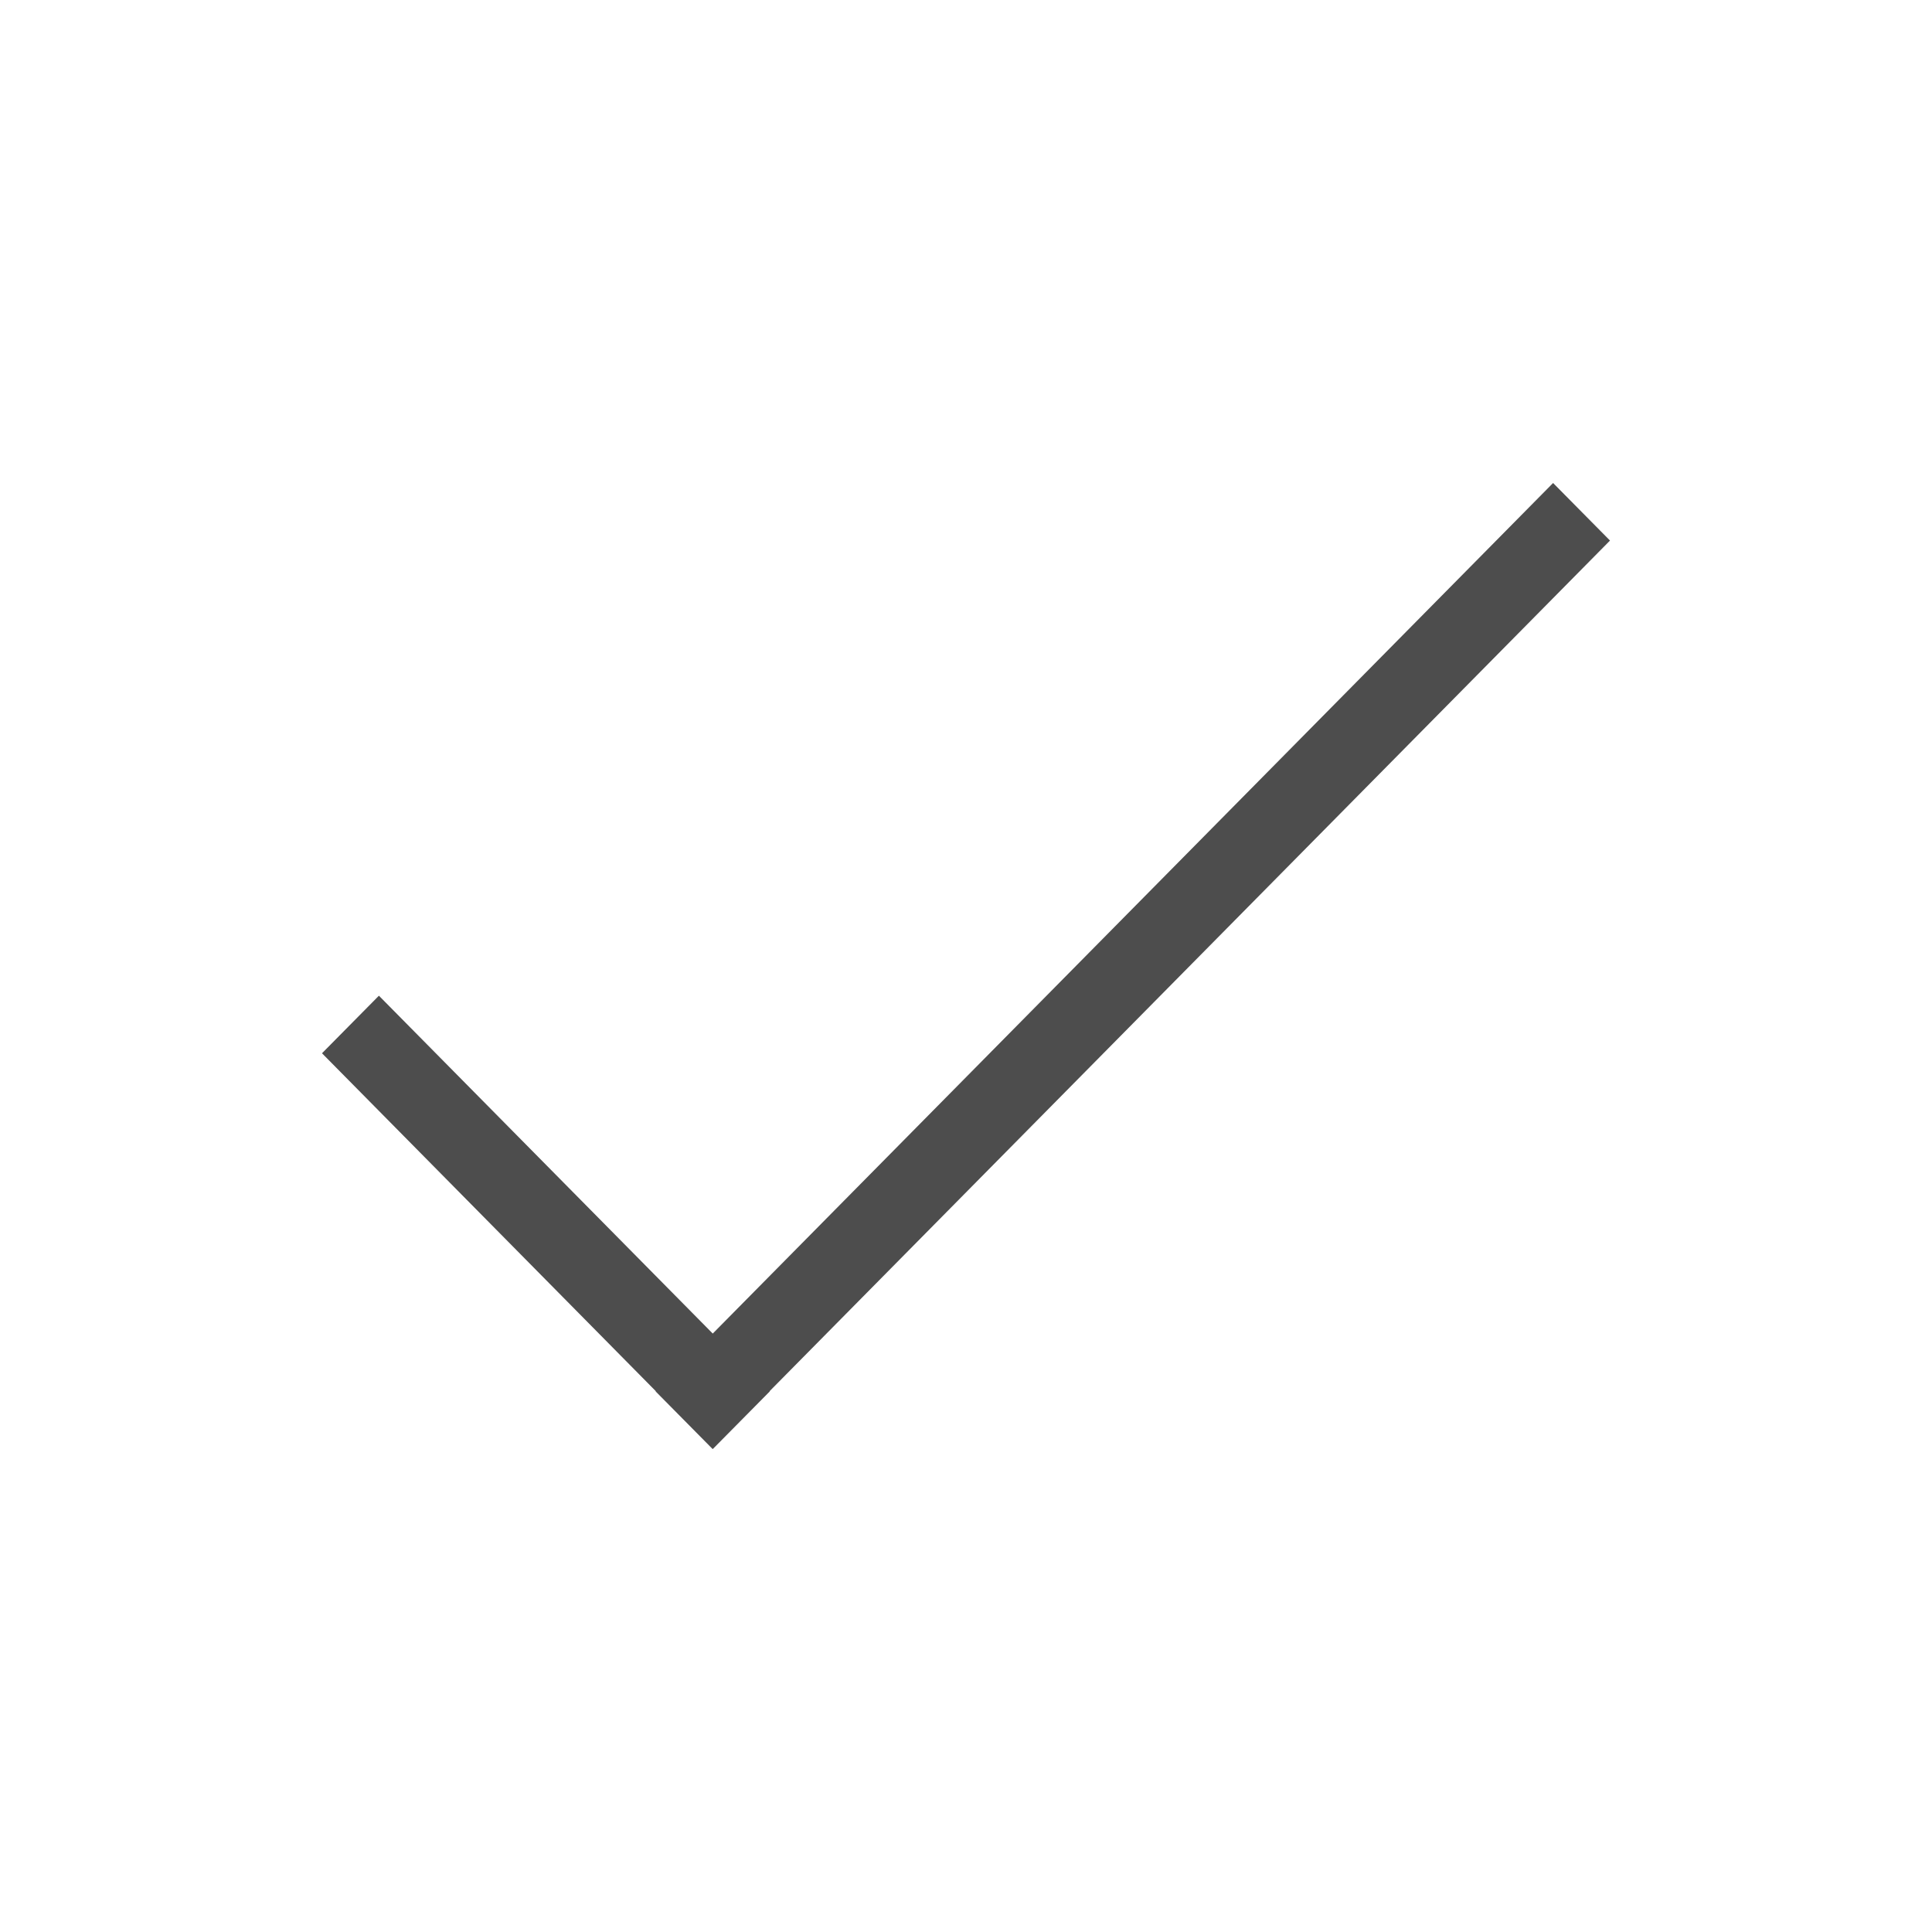
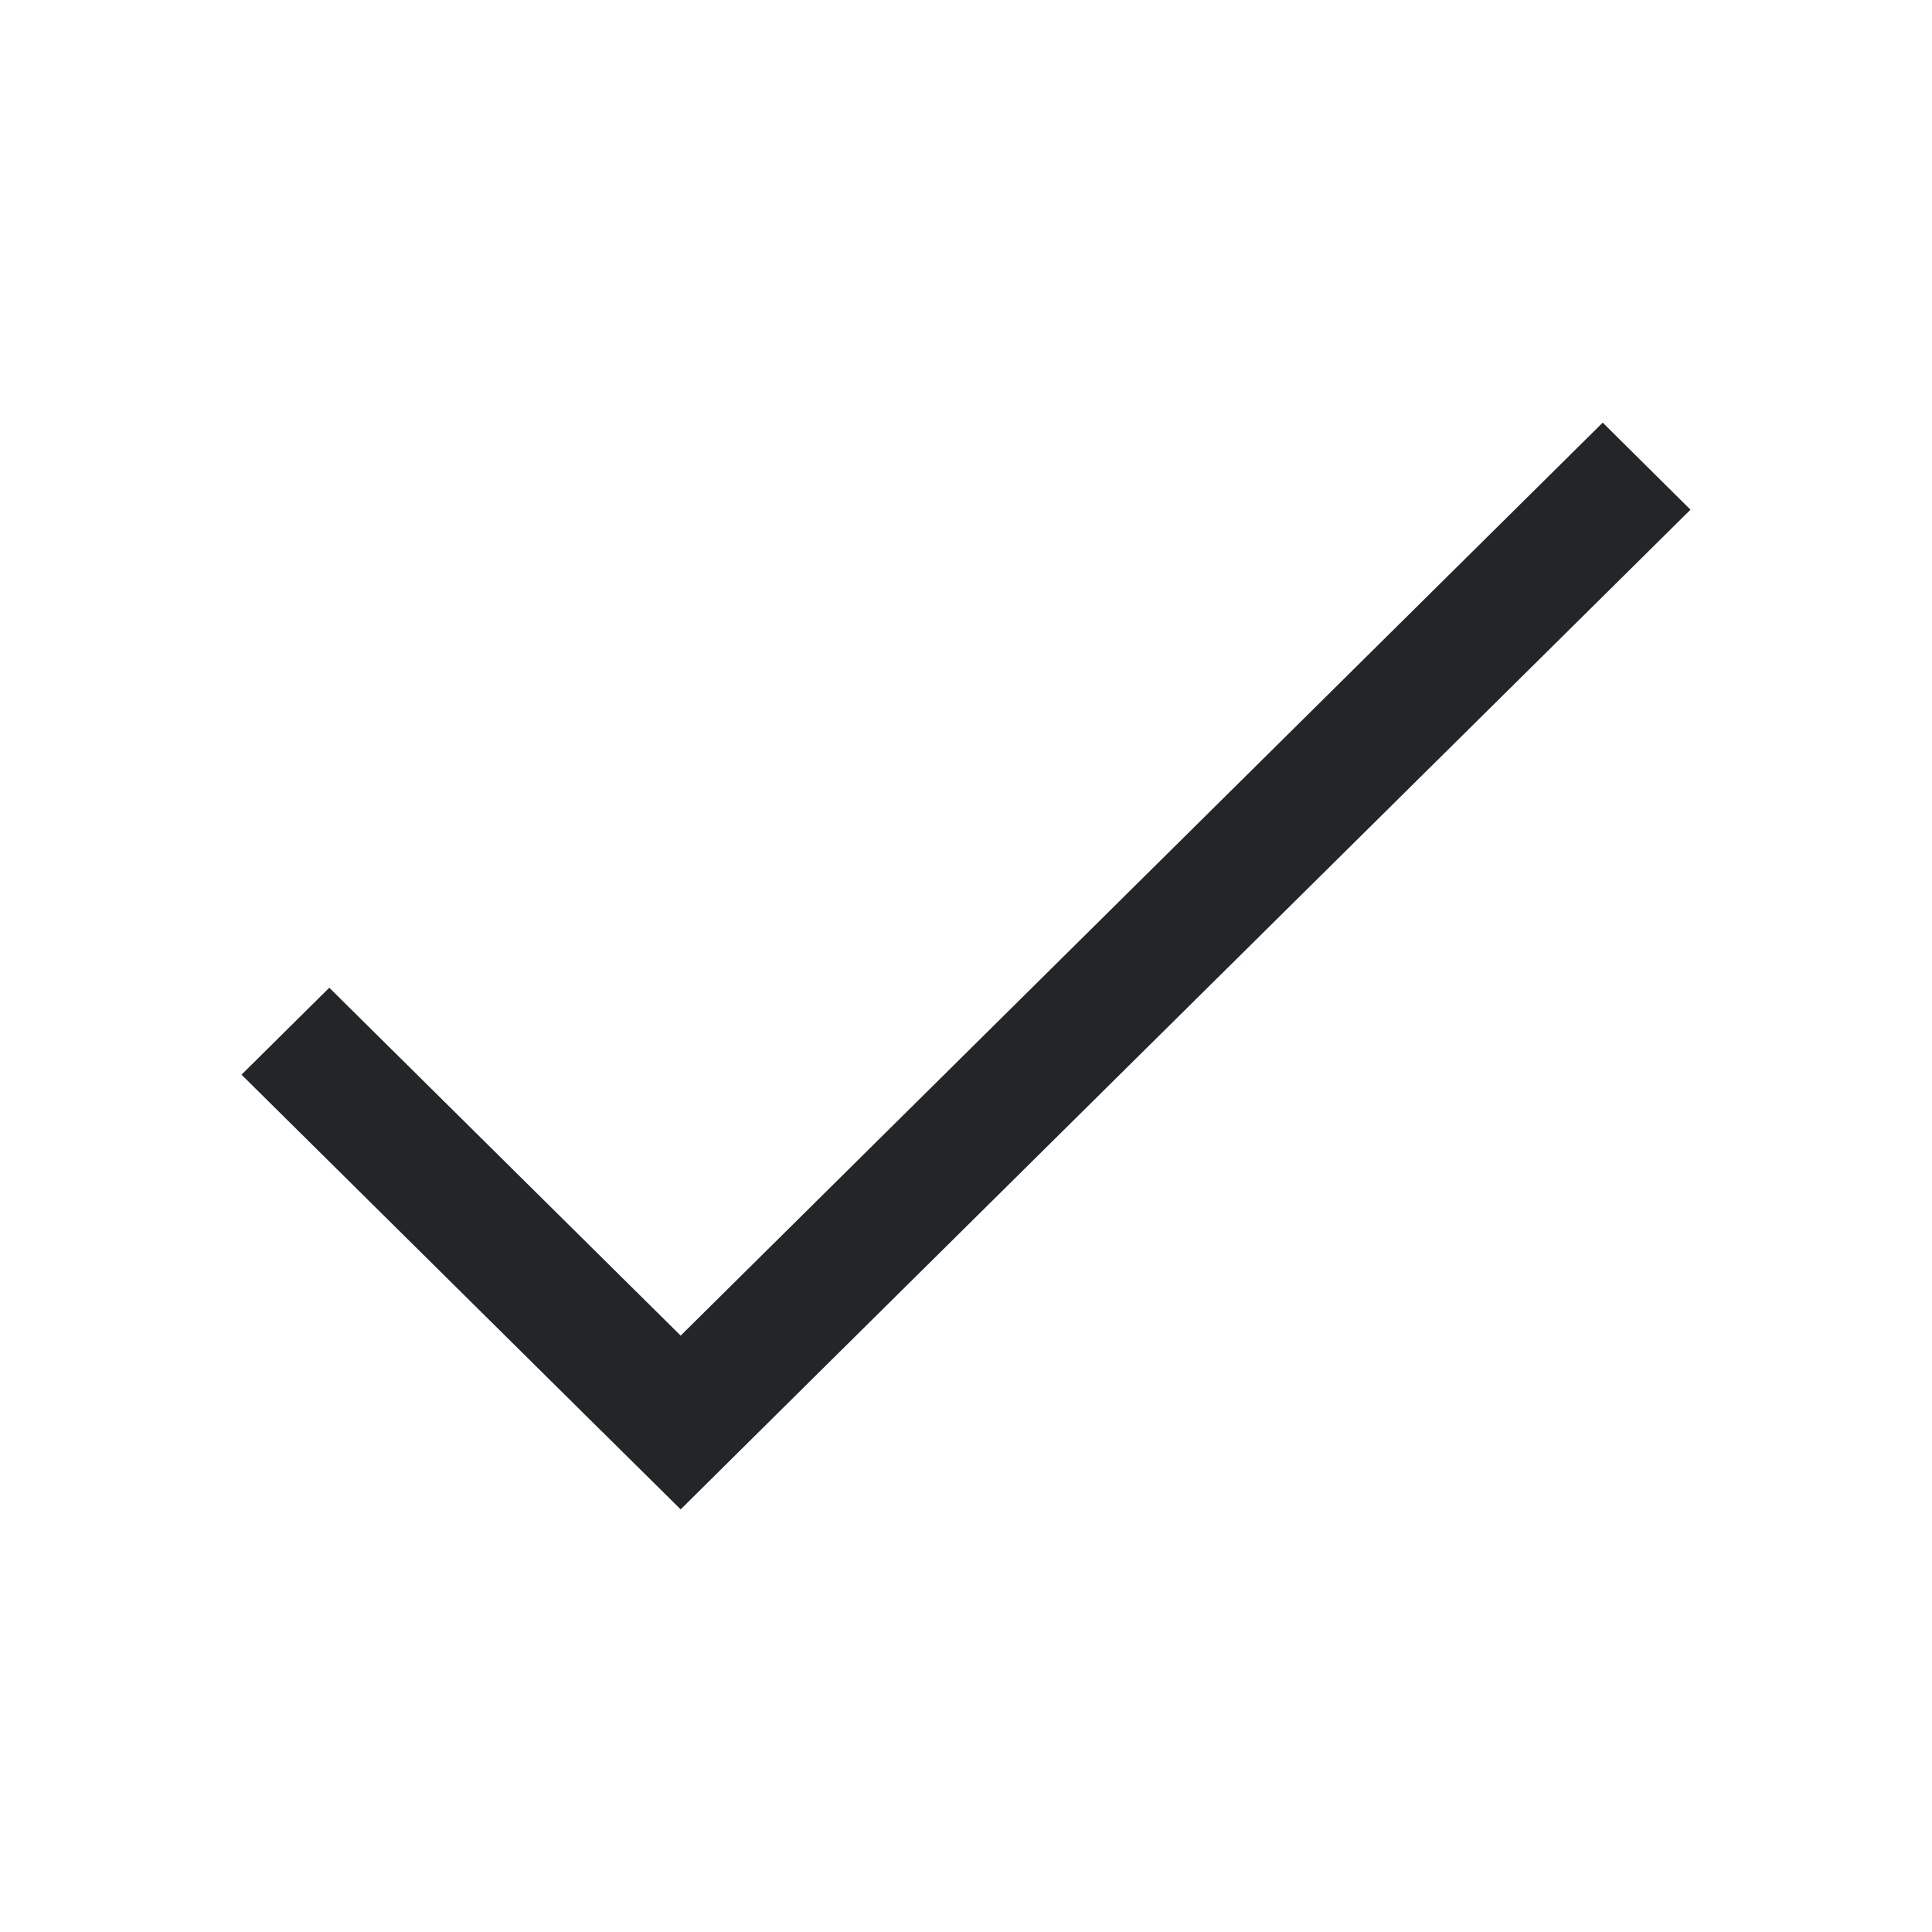
- <svg xmlns="http://www.w3.org/2000/svg" viewBox="0 0 24 24">
+ <svg xmlns="http://www.w3.org/2000/svg" viewBox="0 0 16 16">
  <defs id="defs3051">
    <style type="text/css" id="current-color-scheme">
      .ColorScheme-Text {
-         color:#4d4d4d;
+         color:#232629;
      }
      </style>
  </defs>
-   <path style="fill:currentColor;fill-opacity:1;stroke:none" d="M 19.293 6 L 8.854 16.566 L 4.707 12.369 L 4 13.084 L 8.146 17.281 L 8.145 17.285 L 8.852 18 L 8.854 17.998 L 8.855 18 L 9.562 17.285 L 9.561 17.281 L 20 6.715 L 19.293 6 z " class="ColorScheme-Text" />
+   <path style="fill:currentColor;fill-opacity:1;stroke:none" d="M 13.273 3.5 L 5.637 11.061 L 2.727 8.18 L 2 8.9 L 4.908 11.779 L 5.637 12.5 L 6.727 11.42 L 14 4.221 L 13.273 3.5 z " class="ColorScheme-Text" />
</svg>
